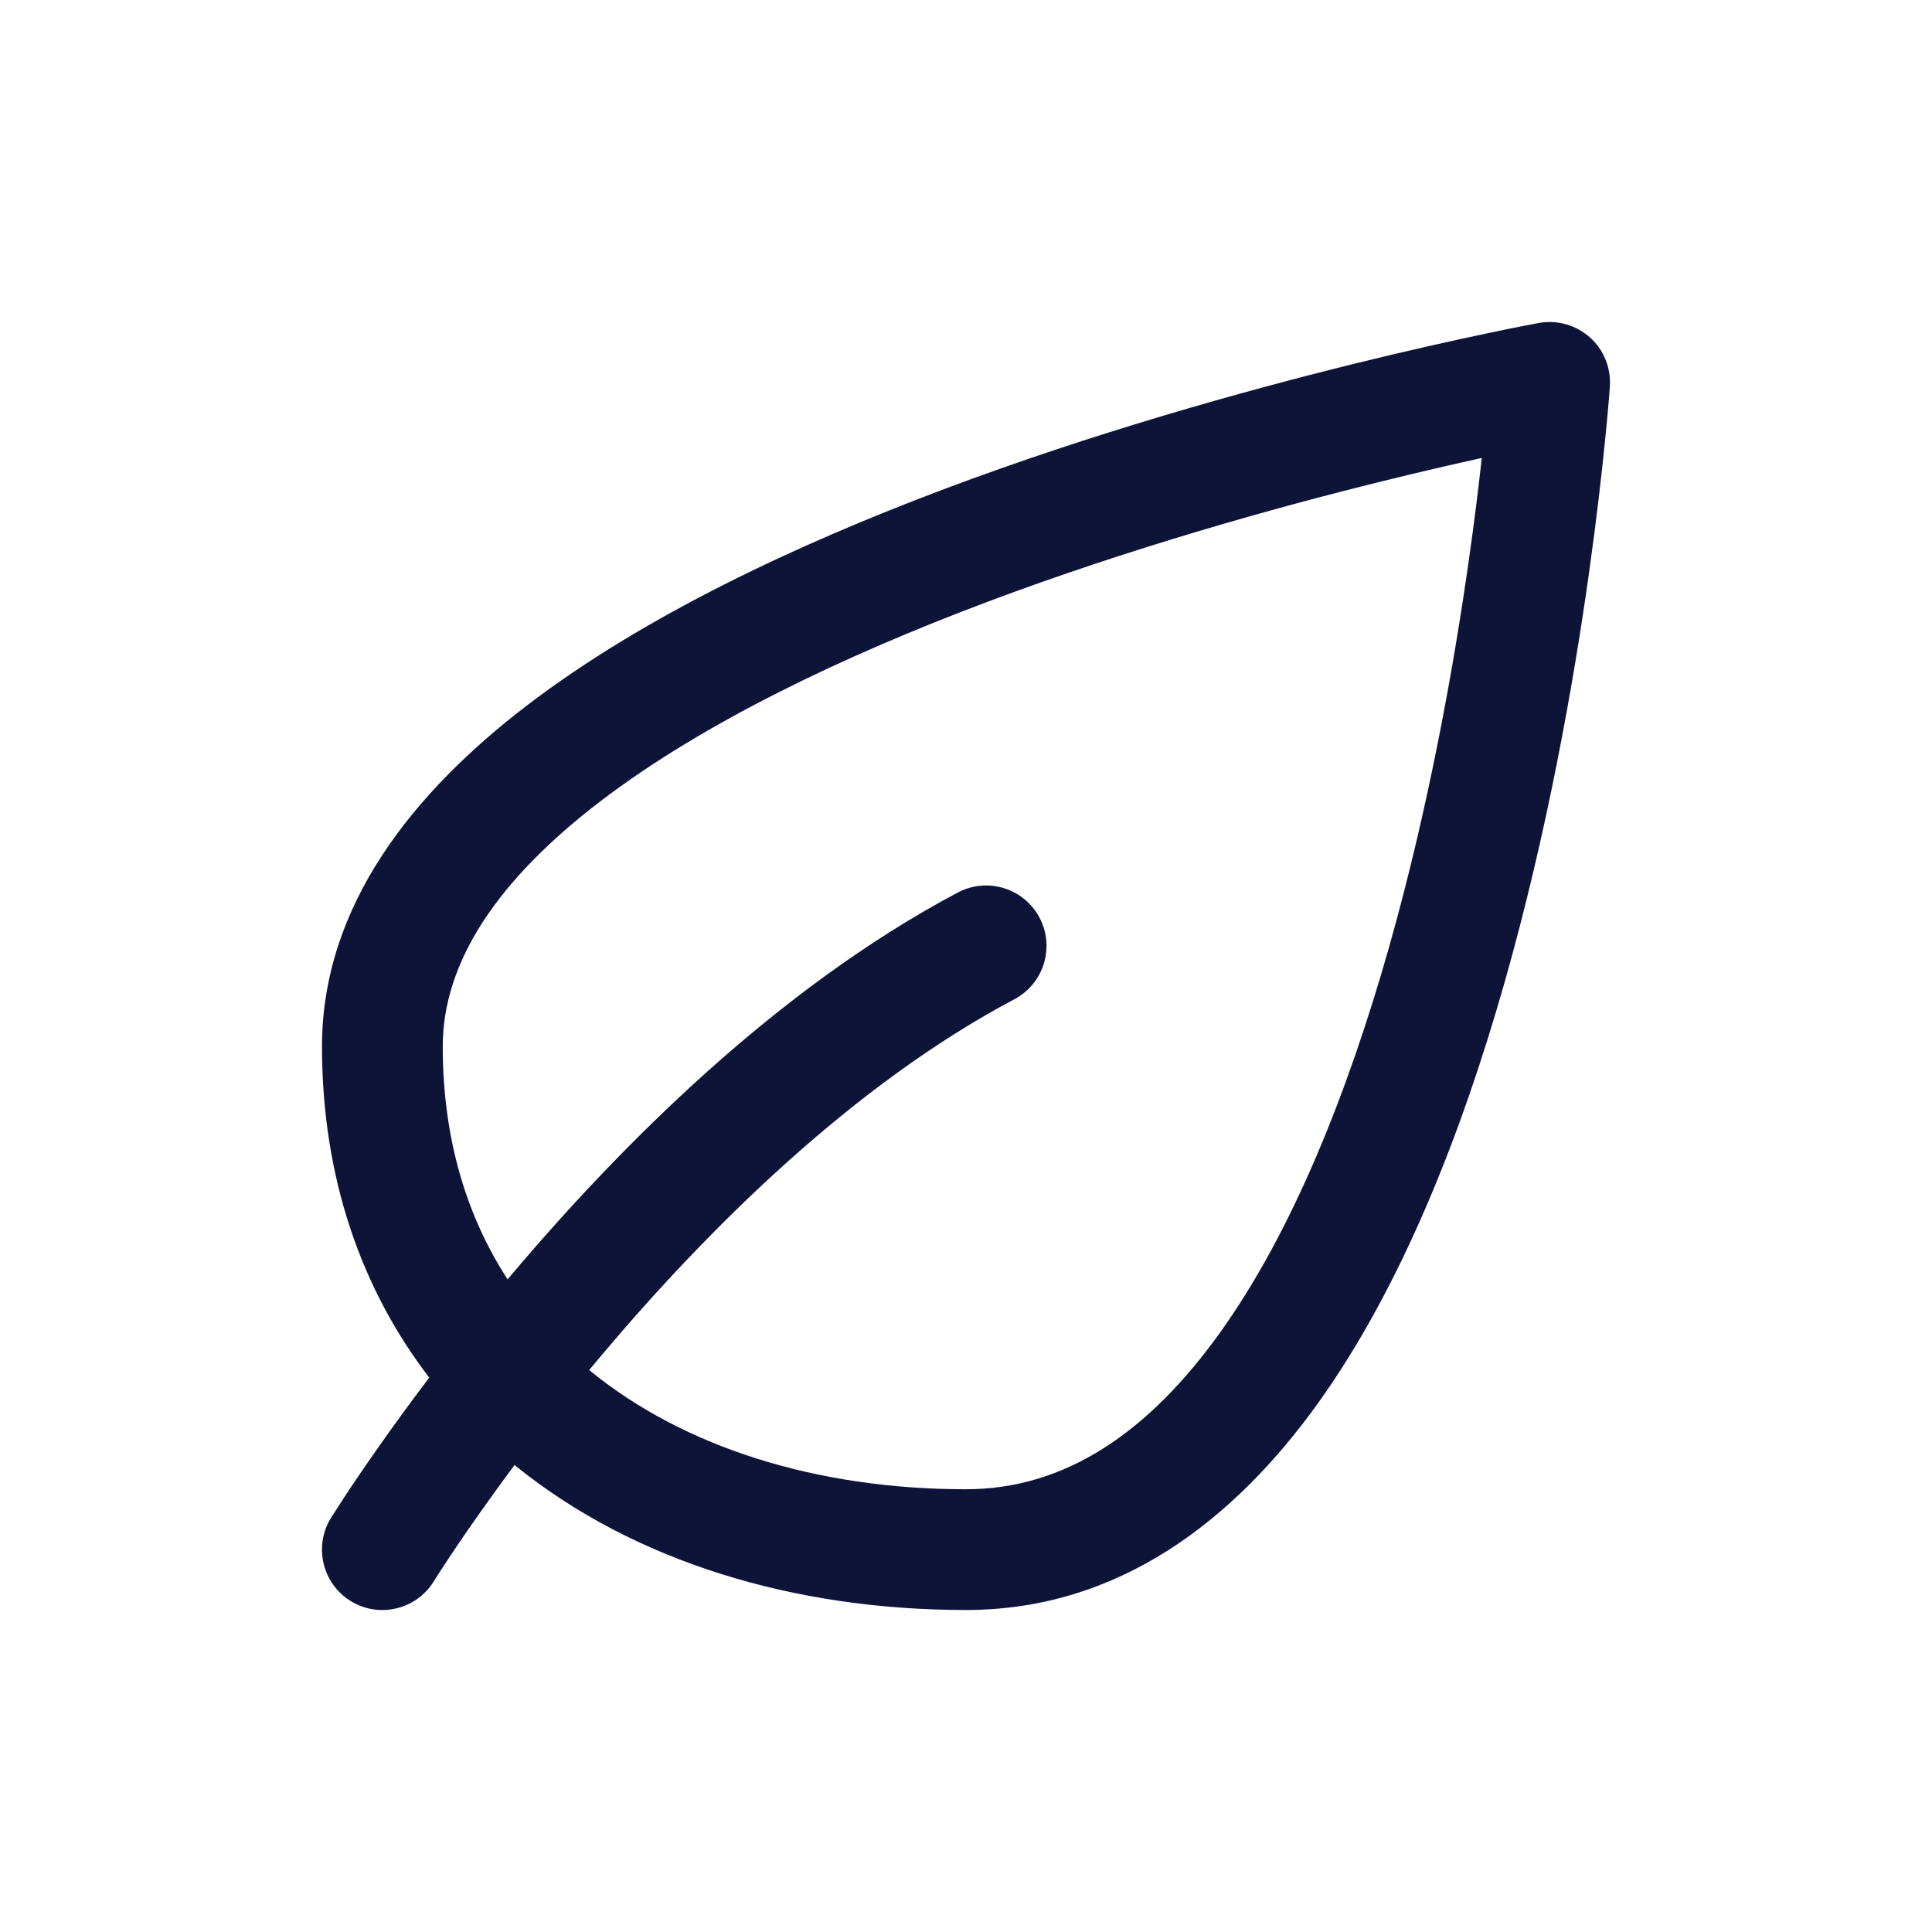
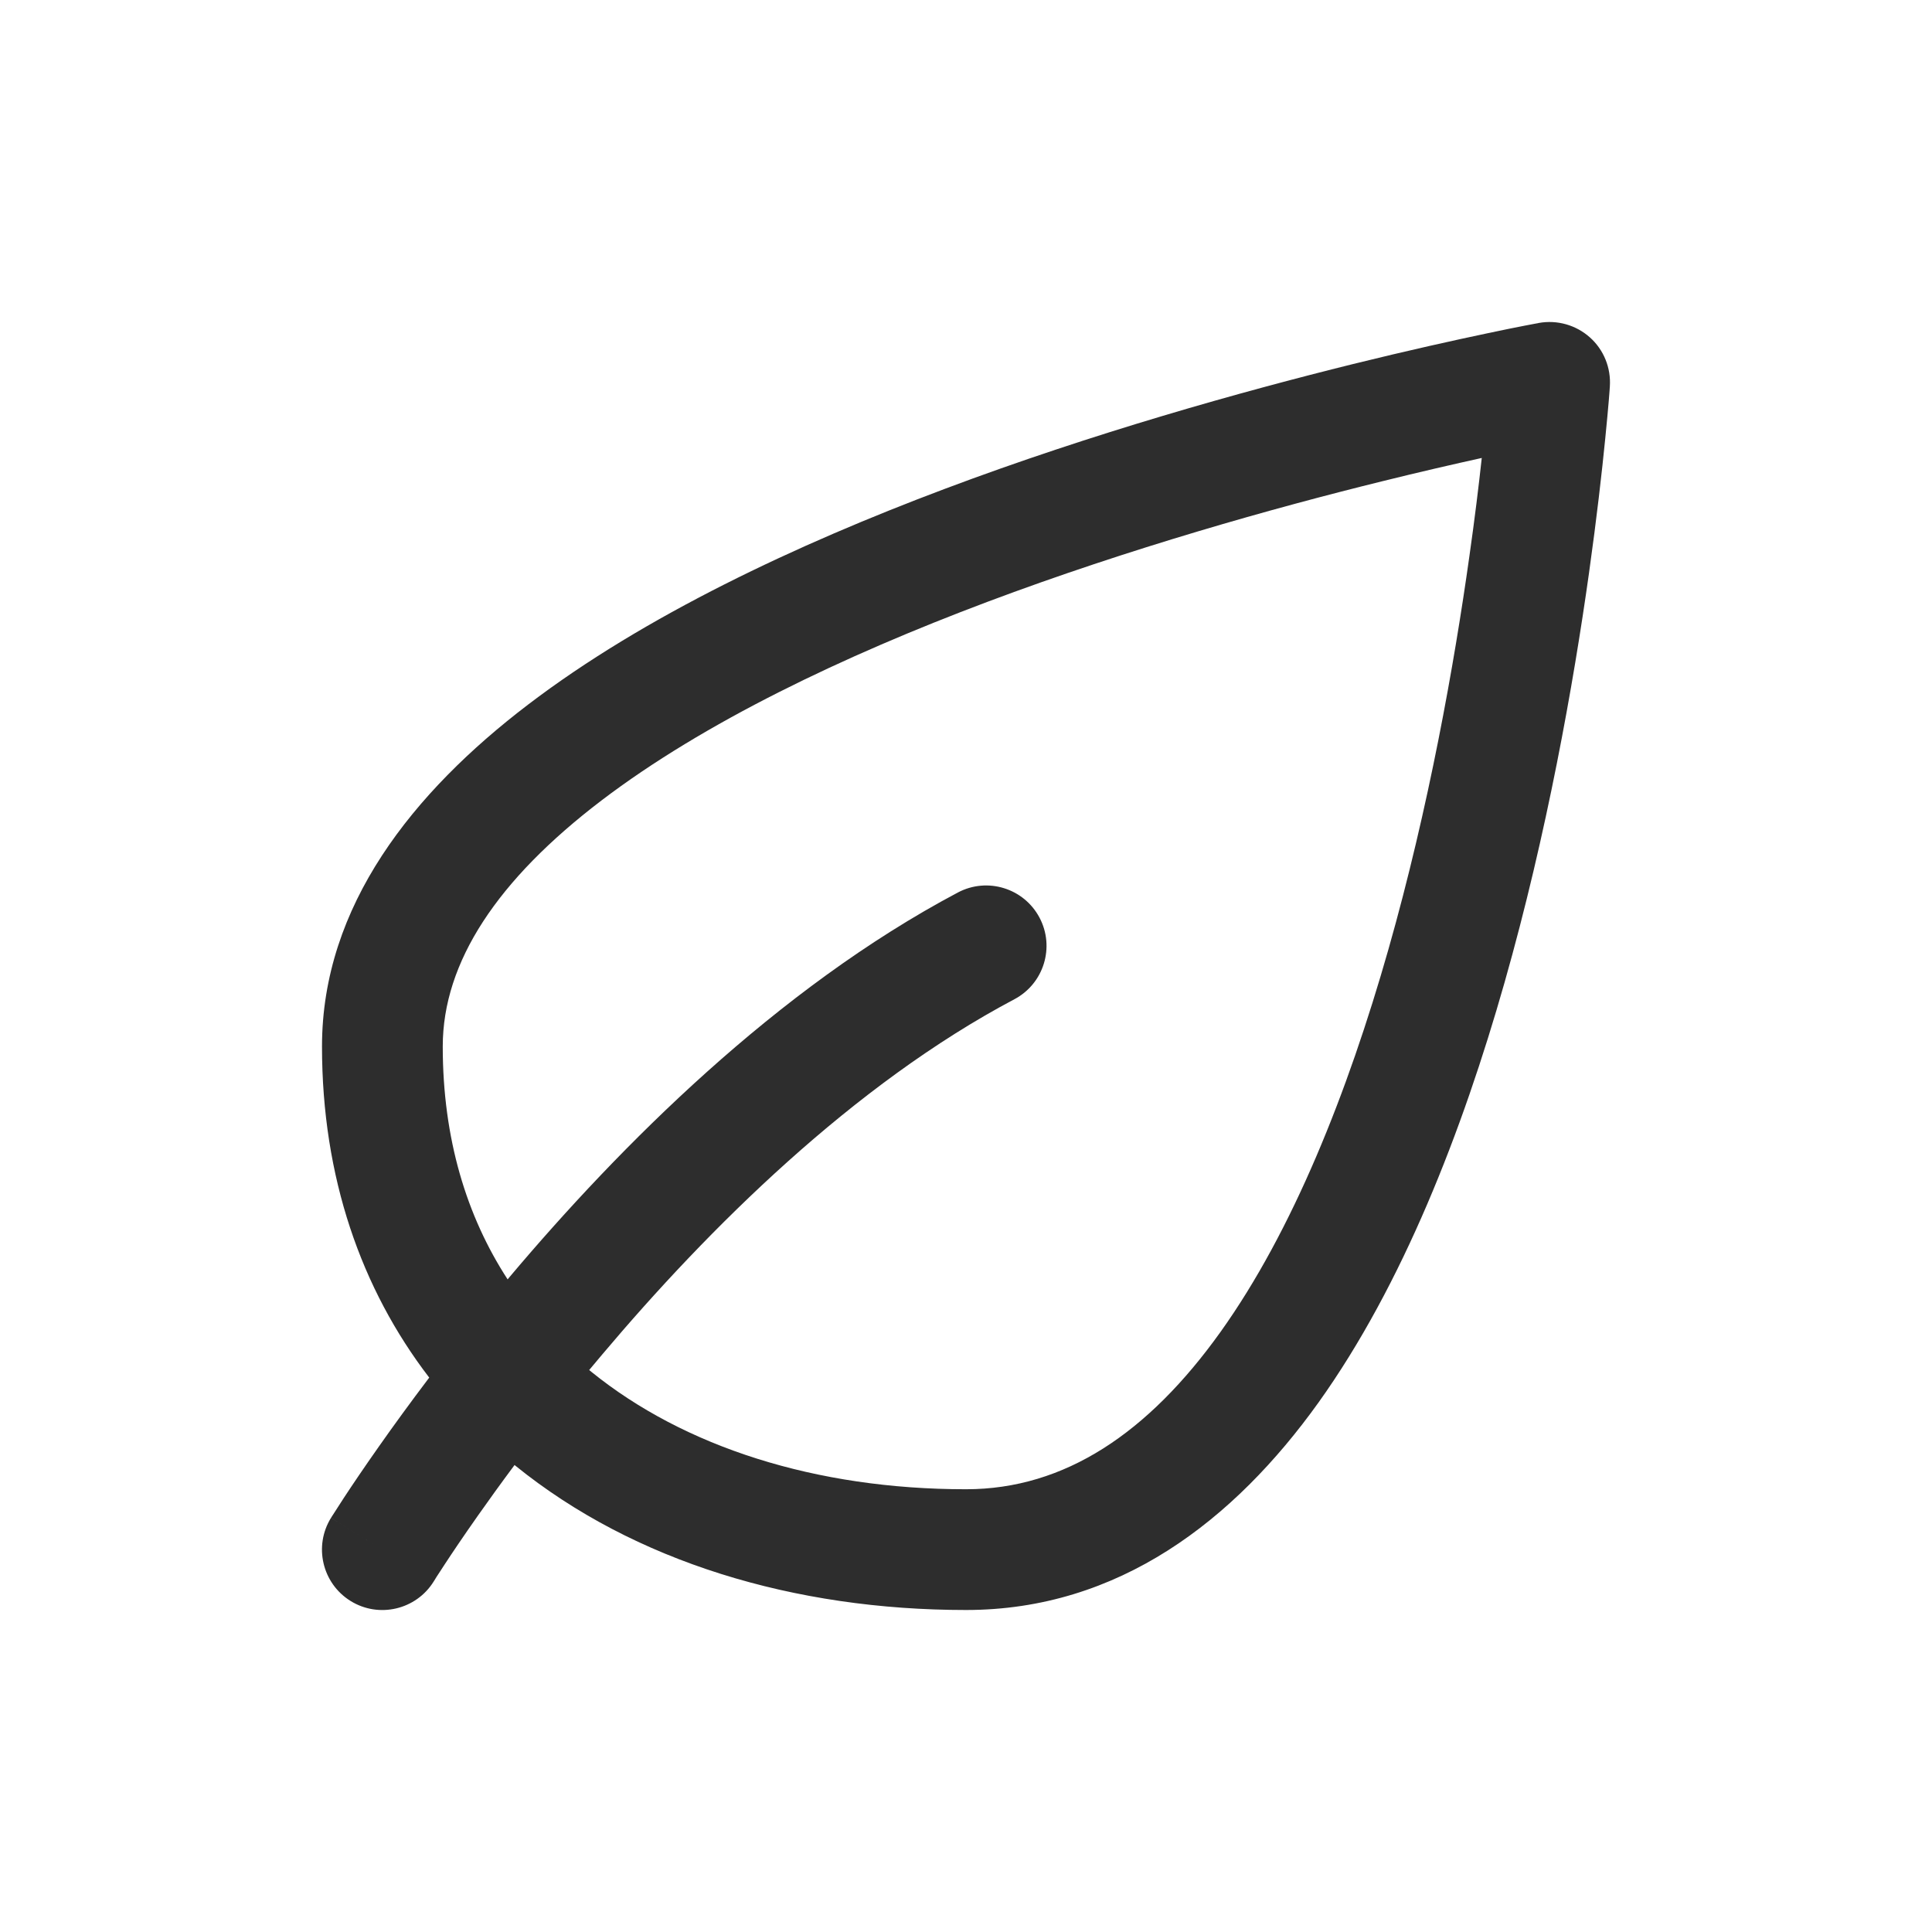
<svg xmlns="http://www.w3.org/2000/svg" width="24" height="24" viewBox="0 0 24 24" fill="none">
-   <path fill-rule="evenodd" clip-rule="evenodd" d="M19.25 4.75L19.998 4.802C20.014 4.571 19.923 4.345 19.75 4.191C19.577 4.037 19.343 3.971 19.115 4.012L19.25 4.75ZM6.392 18.199C6.396 18.202 6.4 18.205 6.403 18.208C7.877 19.401 9.867 20 12 20C13.897 20 15.33 18.887 16.38 17.421C17.425 15.959 18.165 14.052 18.69 12.205C19.218 10.348 19.545 8.5 19.739 7.12C19.836 6.429 19.901 5.852 19.941 5.447C19.961 5.245 19.976 5.085 19.985 4.975C19.989 4.92 19.993 4.878 19.995 4.848L19.997 4.815L19.998 4.806L19.998 4.803L19.998 4.802C19.998 4.802 19.998 4.802 19.25 4.75C19.115 4.012 19.115 4.012 19.115 4.012L19.114 4.012L19.111 4.013L19.103 4.015L19.069 4.021C19.04 4.026 18.998 4.034 18.943 4.045C18.834 4.066 18.675 4.098 18.473 4.141C18.069 4.226 17.494 4.353 16.805 4.523C15.428 4.864 13.585 5.378 11.736 6.073C9.896 6.765 8.005 7.651 6.561 8.752C5.132 9.841 4 11.251 4 13C4 14.626 4.488 16.013 5.332 17.113C5.092 17.43 4.884 17.717 4.711 17.963C4.52 18.234 4.372 18.454 4.271 18.608C4.221 18.685 4.182 18.746 4.155 18.788L4.124 18.836L4.116 18.849L4.114 18.853L4.113 18.855L4.113 18.855C4.112 18.855 4.112 18.855 4.75 19.25L4.112 18.855C3.894 19.207 4.003 19.67 4.355 19.888C4.707 20.106 5.17 19.997 5.388 19.645L5.388 19.645L5.388 19.645L5.389 19.643L5.395 19.634L5.42 19.593C5.443 19.557 5.478 19.503 5.525 19.432C5.618 19.29 5.757 19.083 5.938 18.826C6.068 18.641 6.22 18.43 6.392 18.199ZM7.319 17.019C7.328 17.027 7.338 17.035 7.347 17.042C8.499 17.974 10.133 18.5 12 18.5C13.228 18.5 14.264 17.8 15.16 16.548C16.059 15.291 16.741 13.573 17.247 11.795C17.75 10.027 18.065 8.25 18.253 6.911C18.32 6.442 18.37 6.028 18.407 5.689C18.064 5.765 17.643 5.861 17.164 5.98C15.822 6.311 14.04 6.81 12.264 7.477C10.479 8.148 8.745 8.974 7.47 9.945C6.18 10.928 5.5 11.95 5.5 13C5.5 14.141 5.794 15.106 6.306 15.893C6.315 15.882 6.324 15.871 6.333 15.86C7.7 14.239 9.649 12.279 11.899 11.087C12.265 10.893 12.719 11.033 12.913 11.399C13.107 11.765 12.967 12.219 12.601 12.413C10.602 13.471 8.8 15.261 7.48 16.827C7.425 16.892 7.372 16.956 7.319 17.019Z" fill="#0E1438" />
+   <path fill-rule="evenodd" clip-rule="evenodd" d="M19.25 4.75L19.998 4.802C20.014 4.571 19.923 4.345 19.75 4.191C19.577 4.037 19.343 3.971 19.115 4.012L19.25 4.75ZM6.392 18.199C6.396 18.202 6.4 18.205 6.403 18.208C7.877 19.401 9.867 20 12 20C13.897 20 15.33 18.887 16.38 17.421C17.425 15.959 18.165 14.052 18.69 12.205C19.218 10.348 19.545 8.5 19.739 7.12C19.836 6.429 19.901 5.852 19.941 5.447C19.961 5.245 19.976 5.085 19.985 4.975C19.989 4.92 19.993 4.878 19.995 4.848L19.997 4.815L19.998 4.806L19.998 4.803L19.998 4.802C19.998 4.802 19.998 4.802 19.25 4.75C19.115 4.012 19.115 4.012 19.115 4.012L19.114 4.012L19.111 4.013L19.103 4.015L19.069 4.021C19.04 4.026 18.998 4.034 18.943 4.045C18.834 4.066 18.675 4.098 18.473 4.141C18.069 4.226 17.494 4.353 16.805 4.523C15.428 4.864 13.585 5.378 11.736 6.073C9.896 6.765 8.005 7.651 6.561 8.752C5.132 9.841 4 11.251 4 13C4 14.626 4.488 16.013 5.332 17.113C5.092 17.43 4.884 17.717 4.711 17.963C4.52 18.234 4.372 18.454 4.271 18.608C4.221 18.685 4.182 18.746 4.155 18.788L4.124 18.836L4.116 18.849L4.114 18.853L4.113 18.855L4.113 18.855C4.112 18.855 4.112 18.855 4.75 19.25L4.112 18.855C3.894 19.207 4.003 19.67 4.355 19.888C4.707 20.106 5.17 19.997 5.388 19.645L5.388 19.645L5.388 19.645L5.389 19.643L5.395 19.634L5.42 19.593C5.443 19.557 5.478 19.503 5.525 19.432C5.618 19.29 5.757 19.083 5.938 18.826C6.068 18.641 6.22 18.43 6.392 18.199ZM7.319 17.019C7.328 17.027 7.338 17.035 7.347 17.042C8.499 17.974 10.133 18.5 12 18.5C13.228 18.5 14.264 17.8 15.16 16.548C16.059 15.291 16.741 13.573 17.247 11.795C17.75 10.027 18.065 8.25 18.253 6.911C18.32 6.442 18.37 6.028 18.407 5.689C18.064 5.765 17.643 5.861 17.164 5.98C15.822 6.311 14.04 6.81 12.264 7.477C10.479 8.148 8.745 8.974 7.47 9.945C6.18 10.928 5.5 11.95 5.5 13C5.5 14.141 5.794 15.106 6.306 15.893C6.315 15.882 6.324 15.871 6.333 15.86C7.7 14.239 9.649 12.279 11.899 11.087C12.265 10.893 12.719 11.033 12.913 11.399C13.107 11.765 12.967 12.219 12.601 12.413C10.602 13.471 8.8 15.261 7.48 16.827C7.425 16.892 7.372 16.956 7.319 17.019Z" fill="#2D2D2D" />
</svg>
